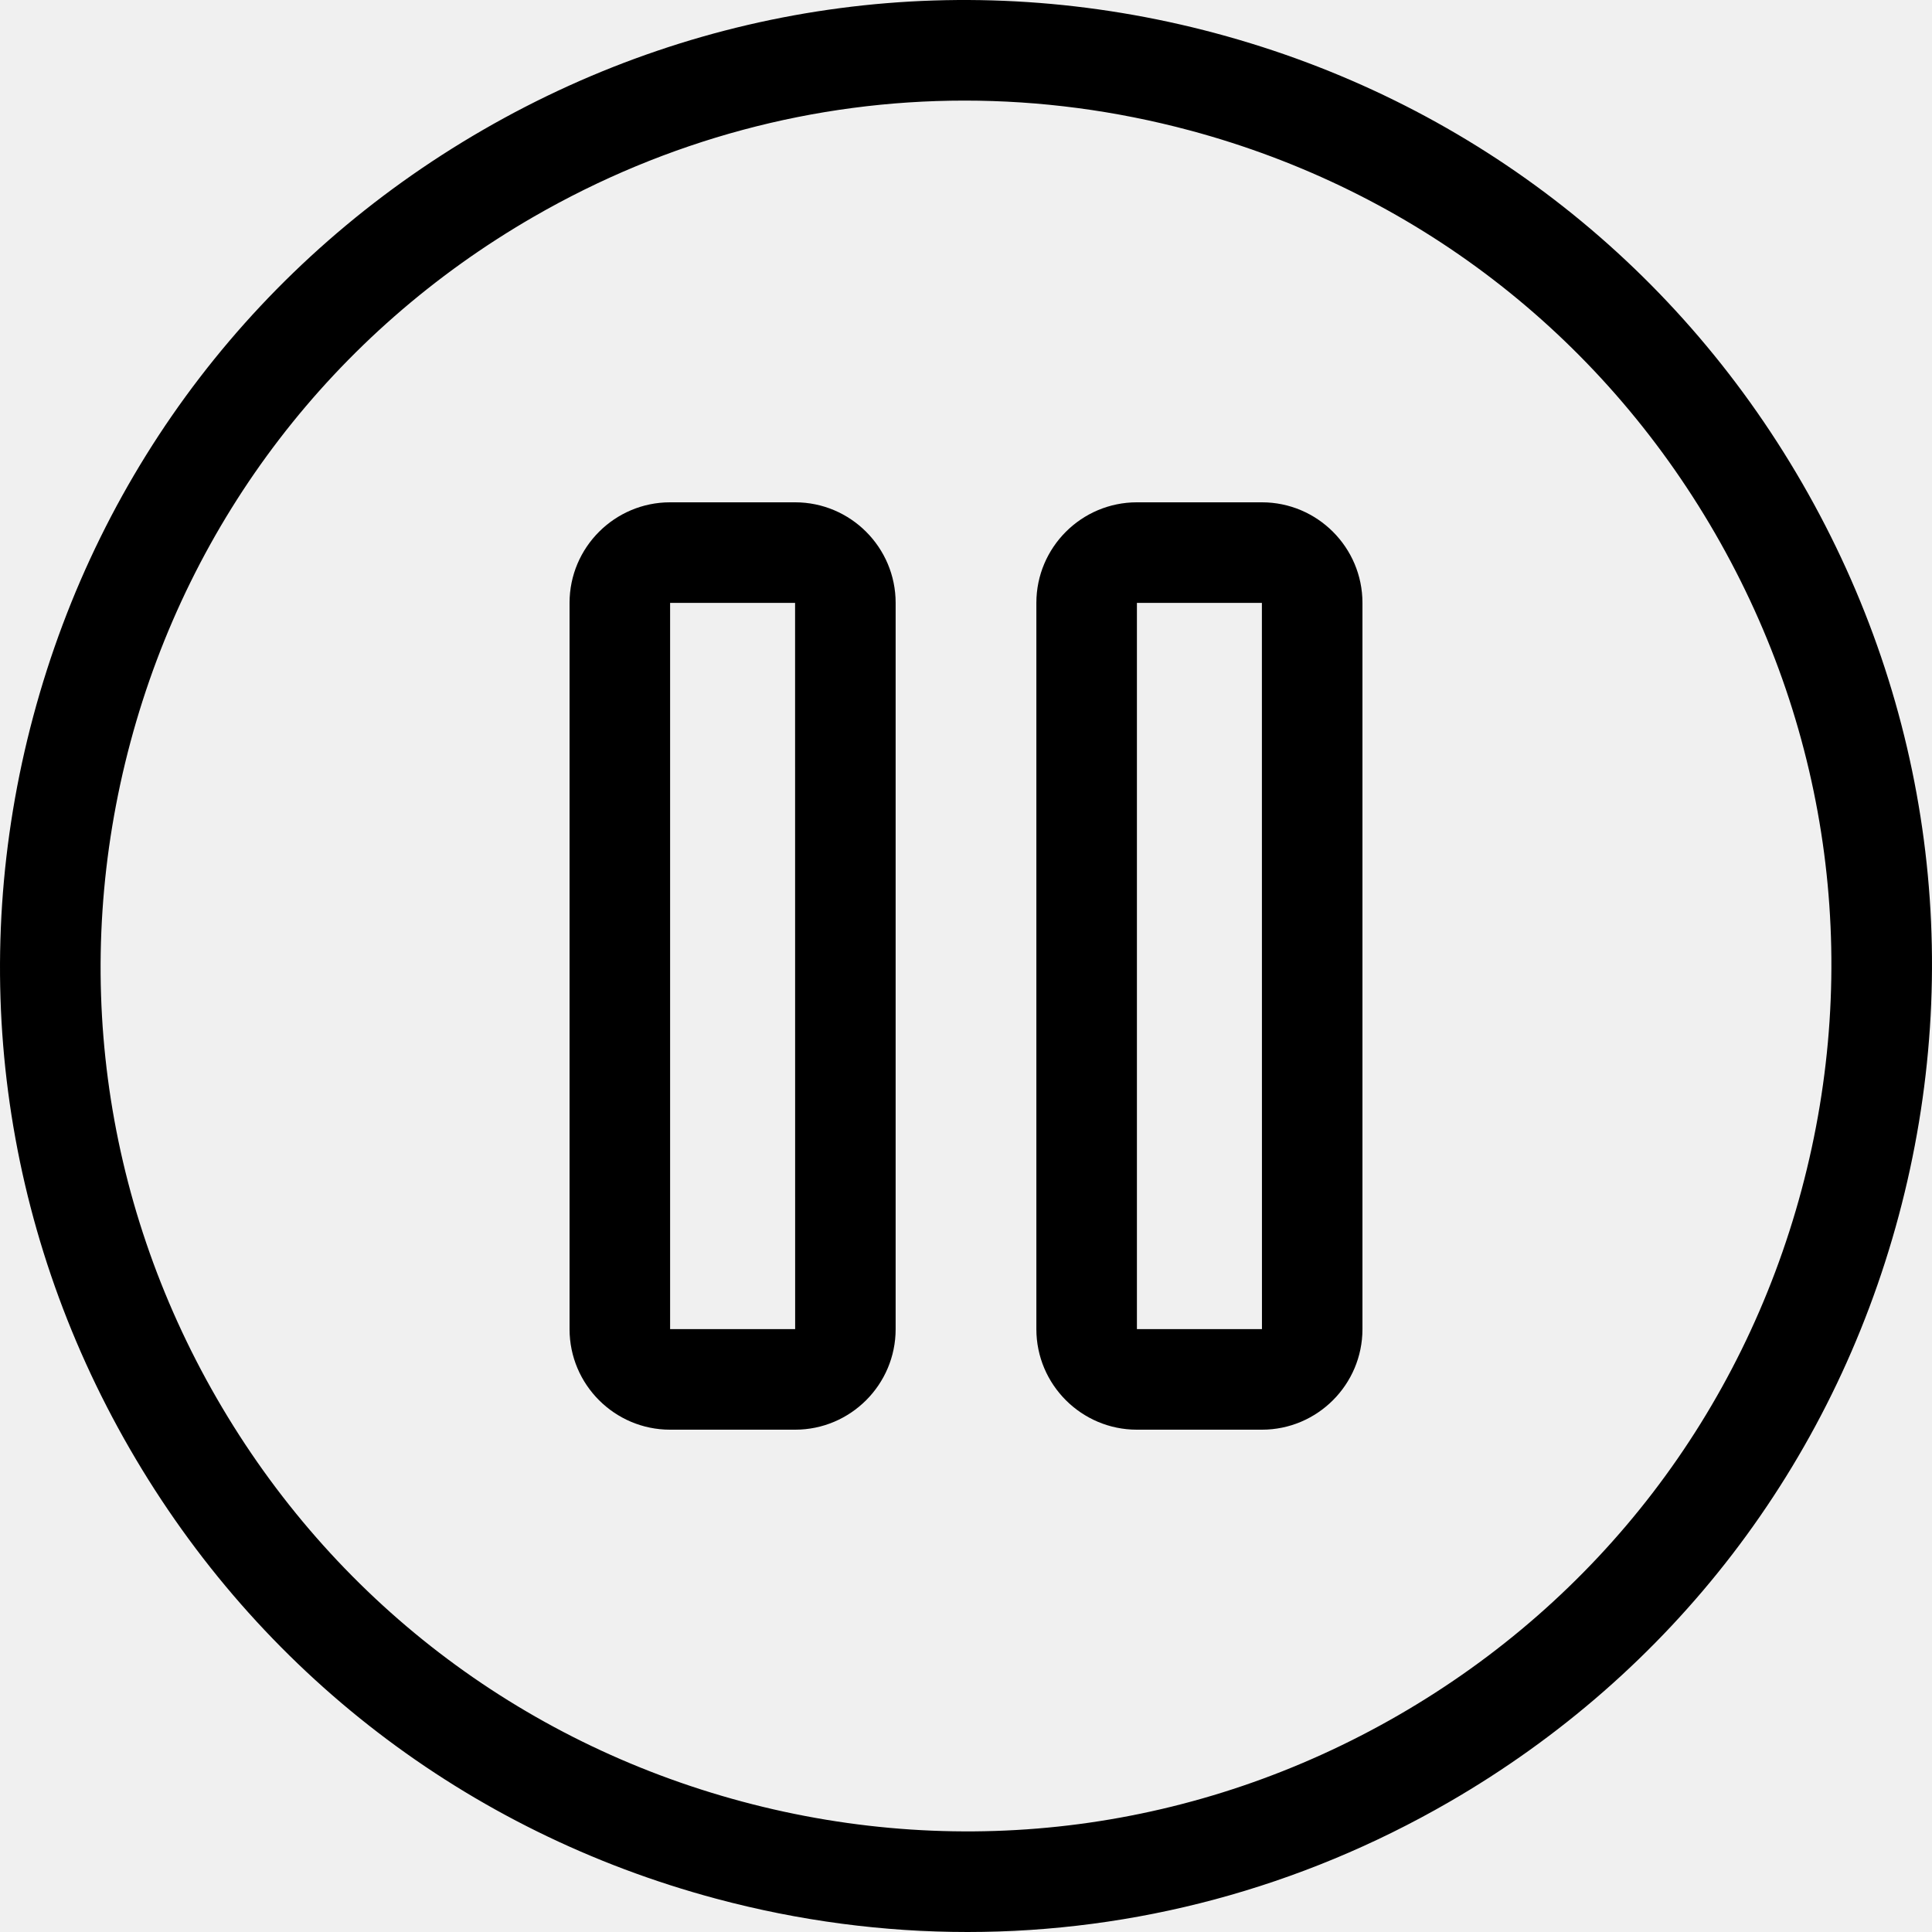
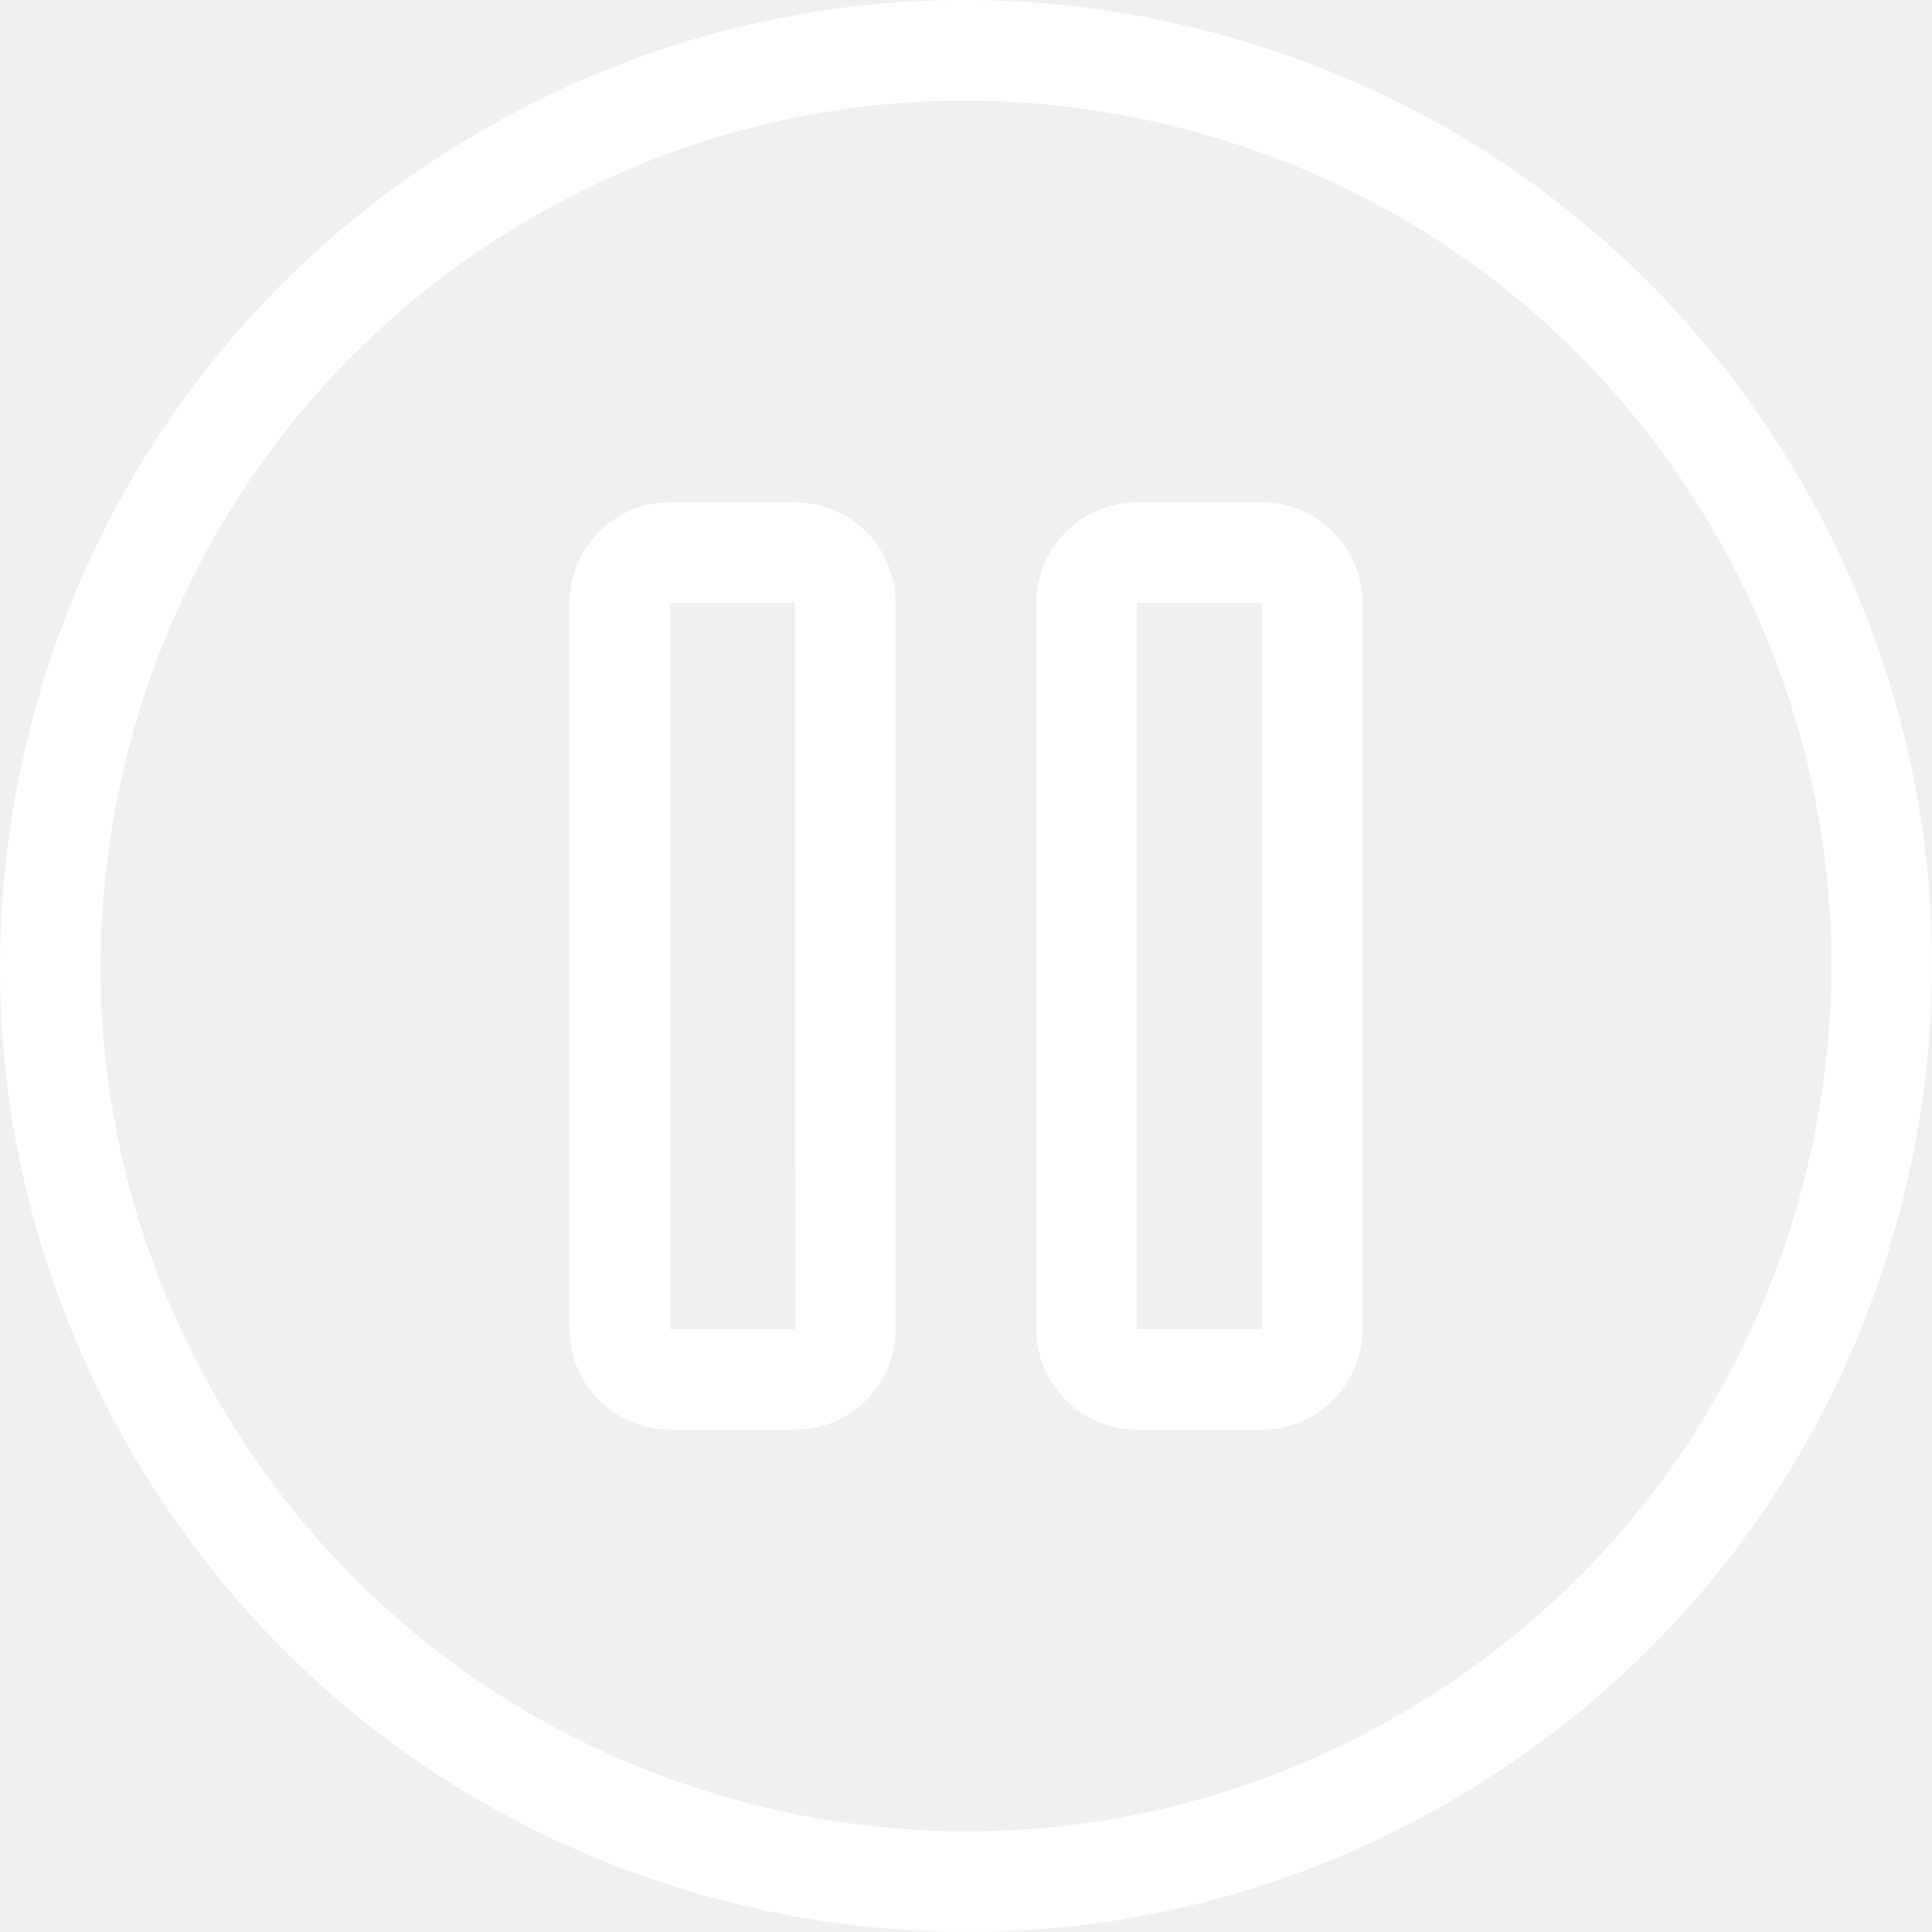
<svg xmlns="http://www.w3.org/2000/svg" version="1.1" id="Layer_1" x="0px" y="0px" viewBox="0 0 512 512" style="enable-background:new 0 0 512 512;" xml:space="preserve">
  <g>
    <g>
-       <path d="M477.607,128.055C443.432,68.861,388.25,26.52,322.229,8.83C256.207-8.862,187.249,0.218,128.055,34.393    C68.862,68.57,26.52,123.75,8.83,189.771c-17.69,66.022-8.611,134.981,25.564,194.174    c34.175,59.194,89.355,101.535,155.377,119.225c22.046,5.908,44.417,8.83,66.644,8.83c44.339-0.001,88.101-11.629,127.529-34.395    c59.193-34.175,101.535-89.355,119.225-155.377C520.861,256.207,511.782,187.248,477.607,128.055z M477.431,315.333    c-15.849,59.146-53.78,108.579-106.81,139.197c-53.028,30.616-114.806,38.748-173.952,22.901    c-59.147-15.849-108.581-53.78-139.197-106.81c-30.616-53.028-38.75-114.807-22.901-173.954    c15.849-59.146,53.78-108.579,106.81-139.197c35.325-20.395,74.523-30.812,114.249-30.812c19.91,0,39.958,2.62,59.705,7.91    c59.147,15.849,108.581,53.78,139.197,106.81C485.146,194.407,493.279,256.186,477.431,315.333z" />
+       <path style="fill: #ffffff;" d="M477.607,128.055C443.432,68.861,388.25,26.52,322.229,8.83C256.207-8.862,187.249,0.218,128.055,34.393    C68.862,68.57,26.52,123.75,8.83,189.771c-17.69,66.022-8.611,134.981,25.564,194.174    c34.175,59.194,89.355,101.535,155.377,119.225c22.046,5.908,44.417,8.83,66.644,8.83c44.339-0.001,88.101-11.629,127.529-34.395    c59.193-34.175,101.535-89.355,119.225-155.377C520.861,256.207,511.782,187.248,477.607,128.055z M477.431,315.333    c-15.849,59.146-53.78,108.579-106.81,139.197c-53.028,30.616-114.806,38.748-173.952,22.901    c-59.147-15.849-108.581-53.78-139.197-106.81c-30.616-53.028-38.75-114.807-22.901-173.954    c15.849-59.146,53.78-108.579,106.81-139.197c35.325-20.395,74.523-30.812,114.249-30.812c19.91,0,39.958,2.62,59.705,7.91    c59.147,15.849,108.581,53.78,139.197,106.81C485.146,194.407,493.279,256.186,477.431,315.333z" />
    </g>
  </g>
  <g>
    <g>
-       <path d="M210.706,133.118h-33.12c-14.694,0-26.648,11.954-26.648,26.648v192.468c0,14.694,11.954,26.648,26.648,26.648h33.12    c14.694,0,26.648-11.954,26.648-26.648V159.766C237.354,145.072,225.4,133.118,210.706,133.118z M210.706,352.234h-33.12V159.766    h33.12l0.017,192.466C210.723,352.232,210.718,352.234,210.706,352.234z" />
+       <path style="fill: #ffffff;" d="M210.706,133.118h-33.12c-14.694,0-26.648,11.954-26.648,26.648v192.468c0,14.694,11.954,26.648,26.648,26.648h33.12    c14.694,0,26.648-11.954,26.648-26.648V159.766C237.354,145.072,225.4,133.118,210.706,133.118z M210.706,352.234h-33.12V159.766    h33.12l0.017,192.466C210.723,352.232,210.718,352.234,210.706,352.234z" />
    </g>
  </g>
  <g>
    <g>
-       <path d="M334.416,133.118h-33.12c-14.694,0-26.648,11.954-26.648,26.648v192.468c0,14.694,11.954,26.648,26.648,26.648h33.12    c14.694,0,26.648-11.954,26.648-26.648V159.766C361.064,145.072,349.109,133.118,334.416,133.118z M334.414,352.234h-33.12    V159.766h33.12l0.017,192.466C334.432,352.232,334.426,352.234,334.414,352.234z" />
+       <path style="fill: #ffffff;" d="M334.416,133.118h-33.12c-14.694,0-26.648,11.954-26.648,26.648v192.468c0,14.694,11.954,26.648,26.648,26.648h33.12    c14.694,0,26.648-11.954,26.648-26.648V159.766C361.064,145.072,349.109,133.118,334.416,133.118z M334.414,352.234h-33.12    V159.766h33.12l0.017,192.466C334.432,352.232,334.426,352.234,334.414,352.234z" />
    </g>
  </g>
  <g>
</g>
  <g>
</g>
  <g>
</g>
  <g>
</g>
  <g>
</g>
  <g>
</g>
  <g>
</g>
  <g>
</g>
  <g>
</g>
  <g>
</g>
  <g>
</g>
  <g>
</g>
  <g>
</g>
  <g>
</g>
  <g>
</g>
</svg>
